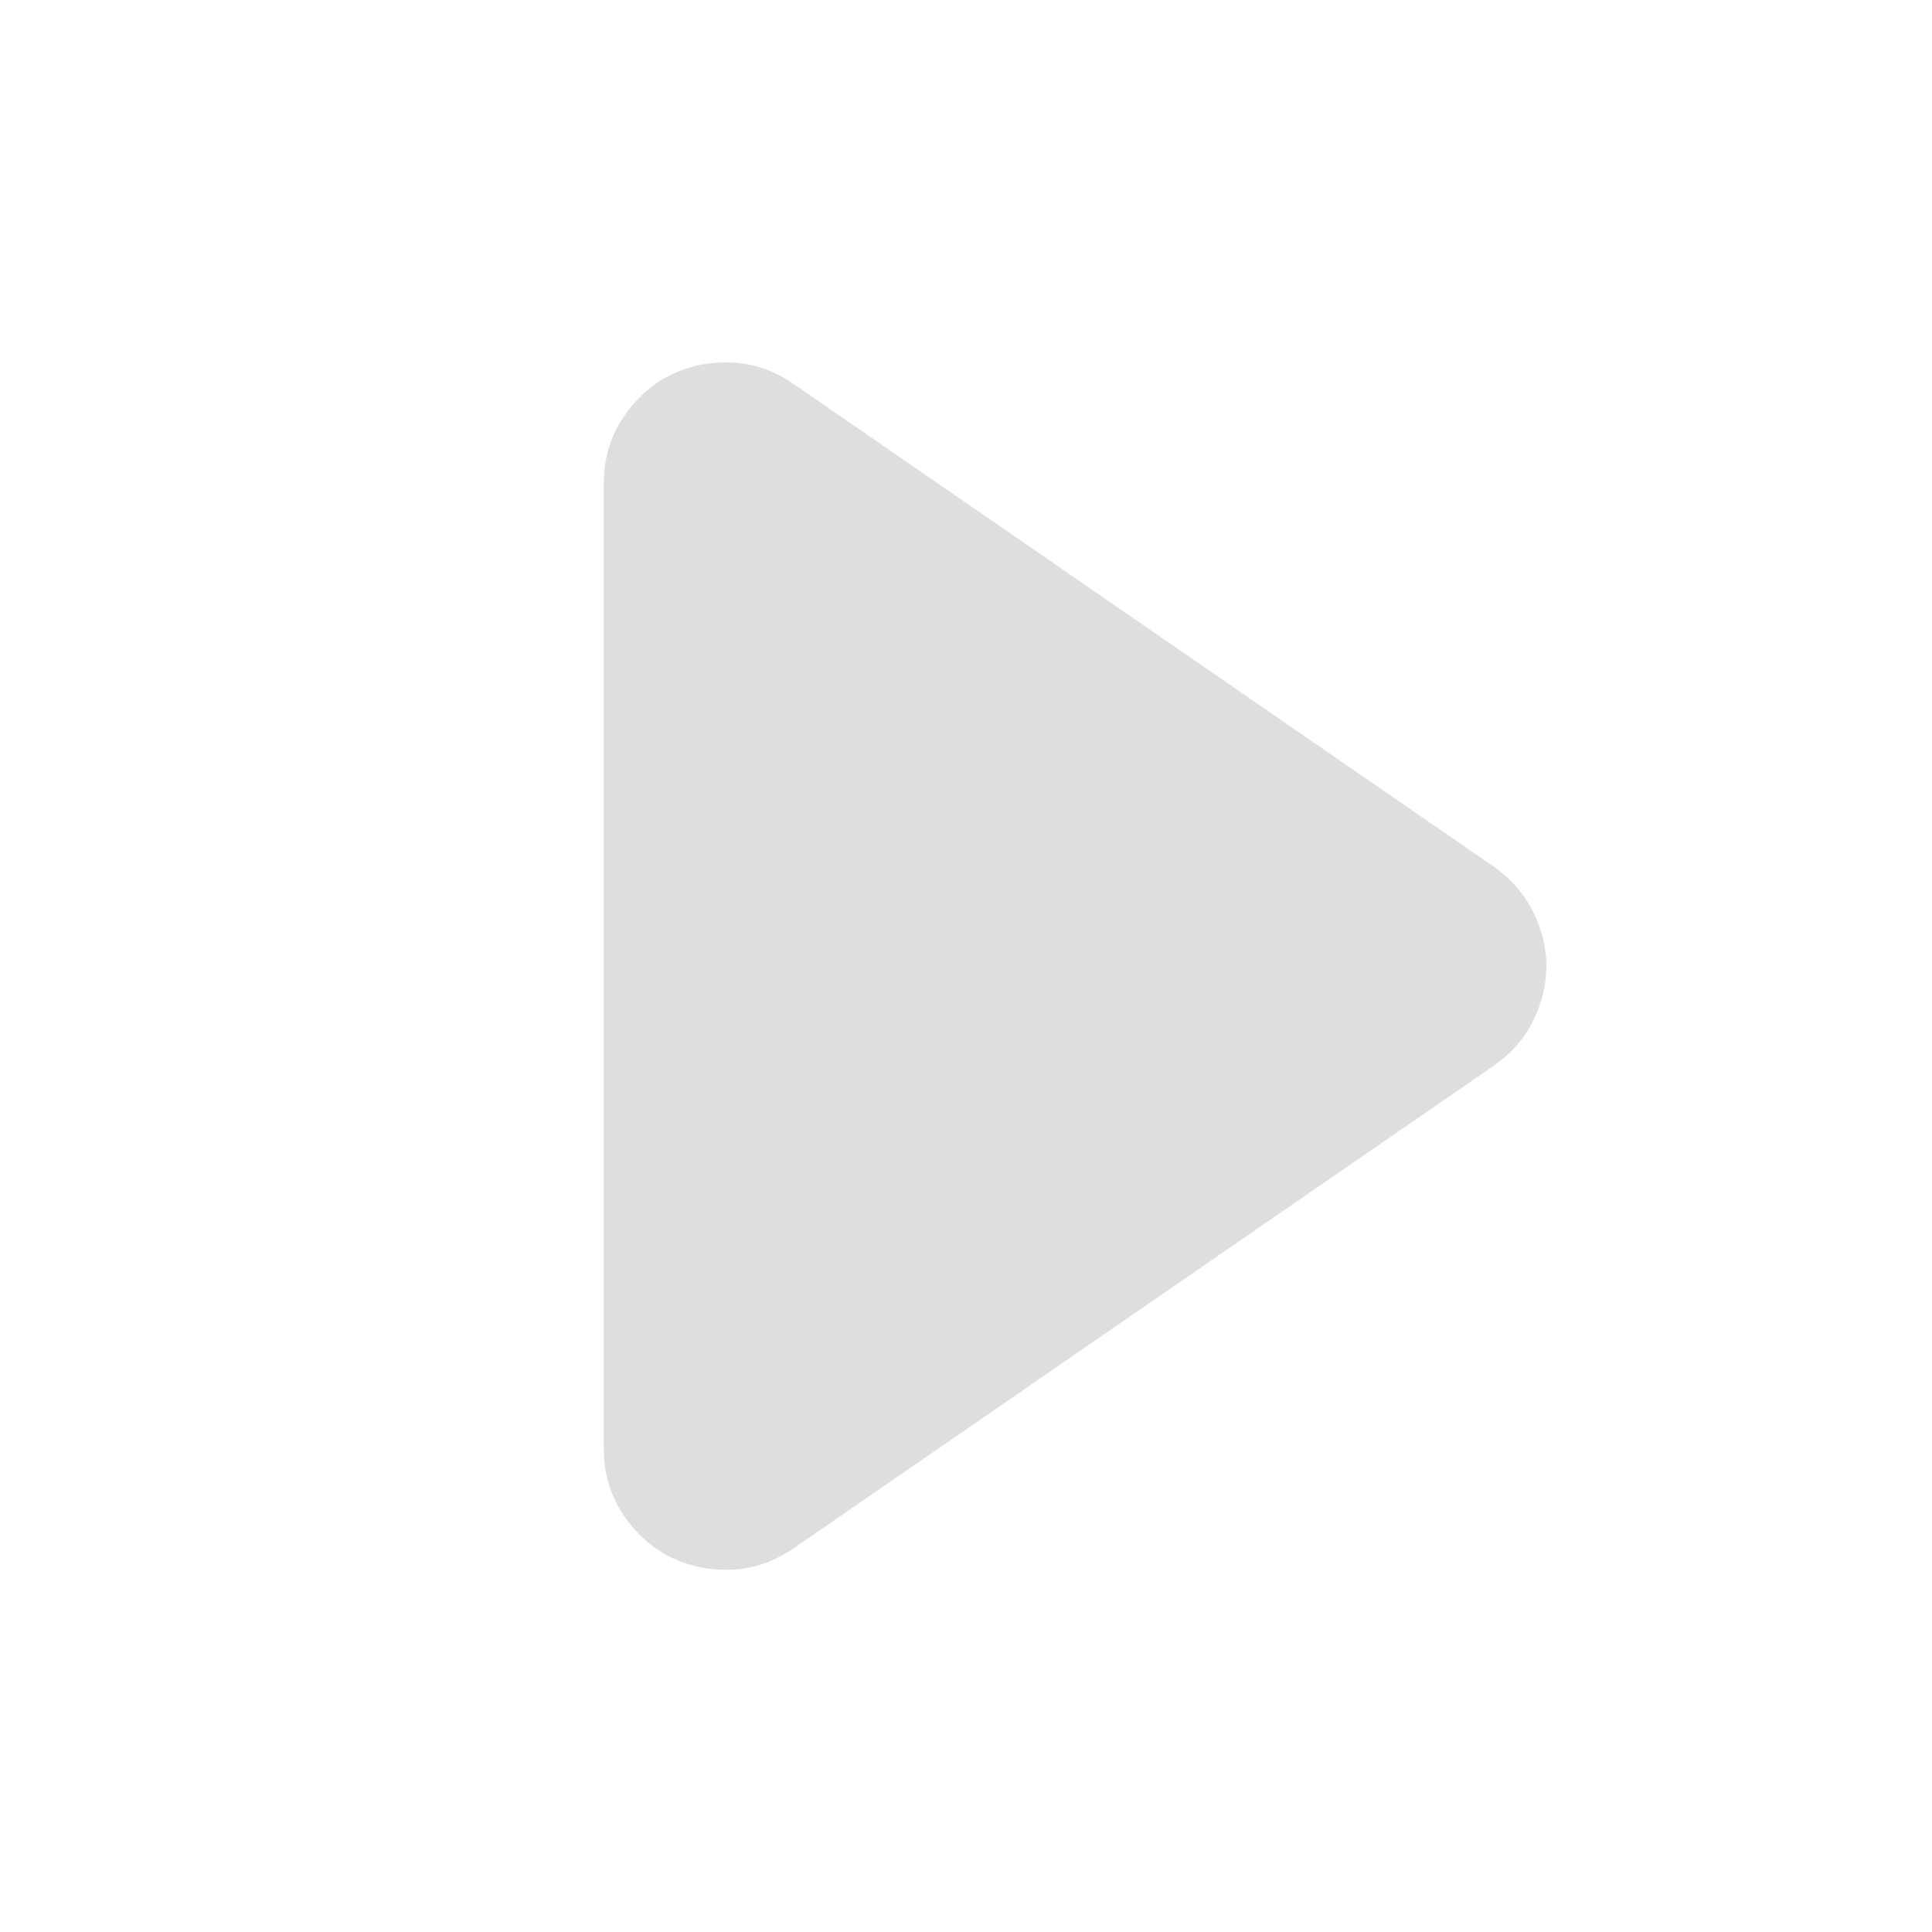
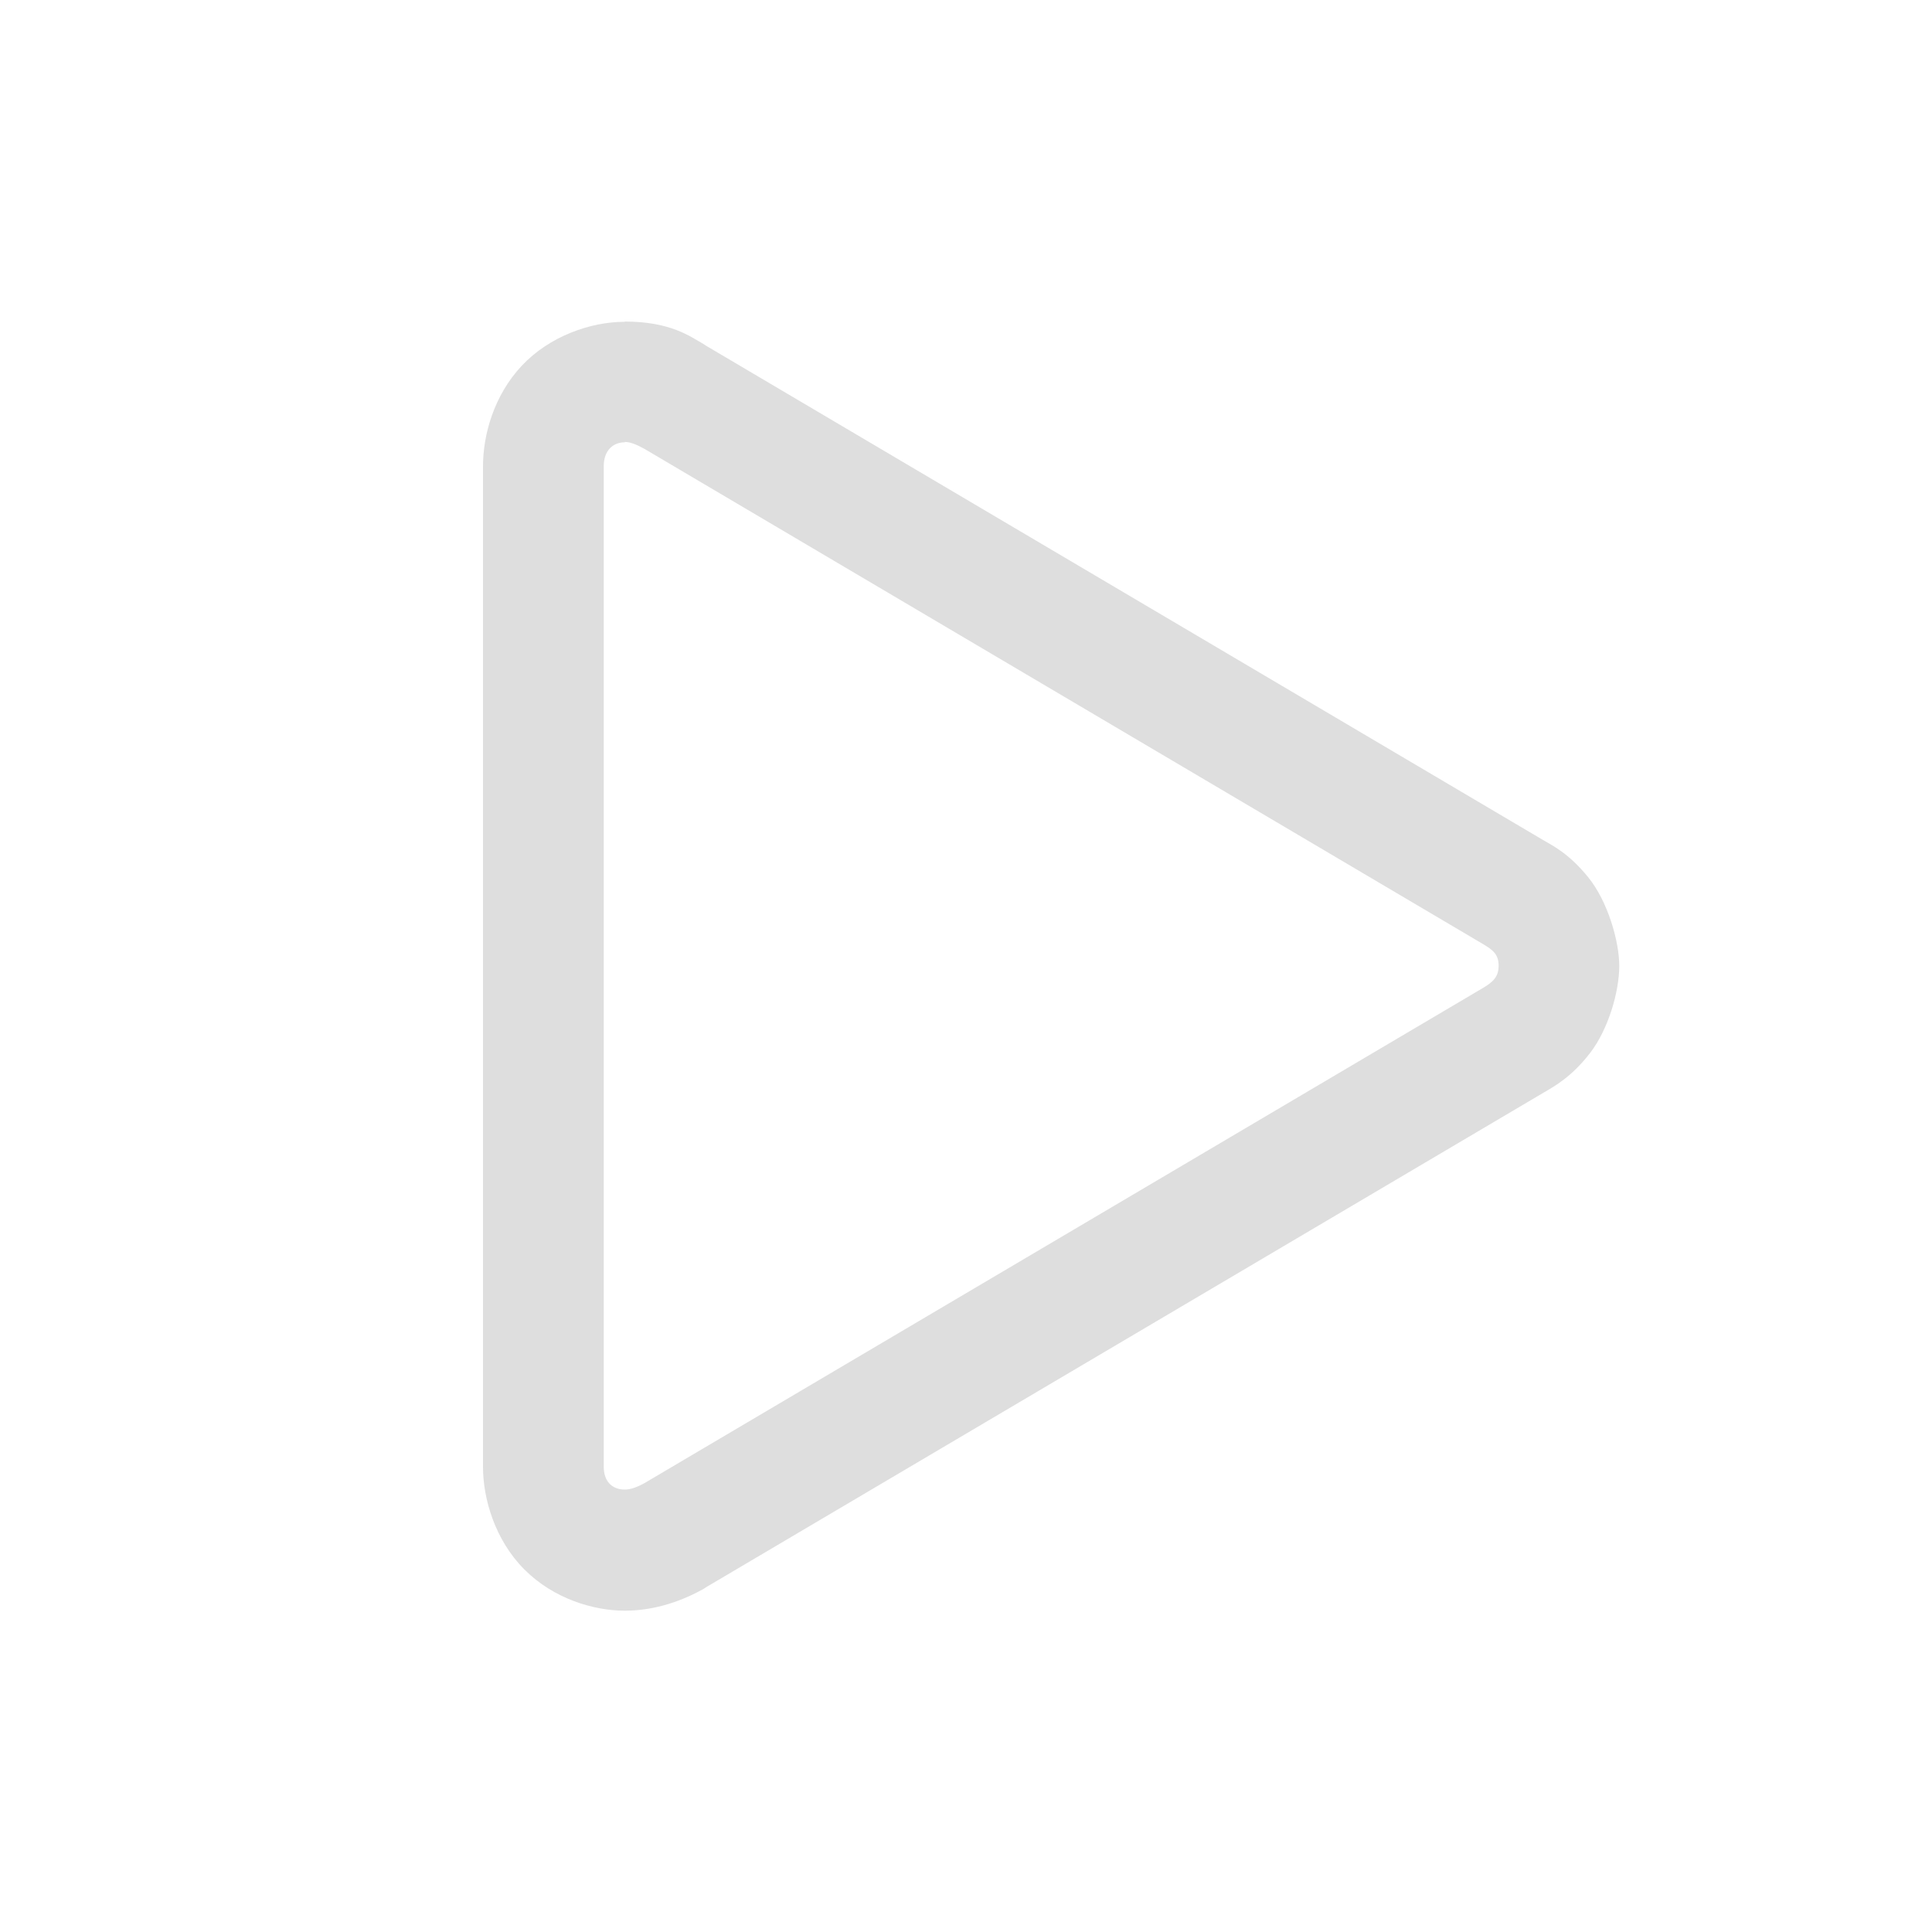
<svg xmlns="http://www.w3.org/2000/svg" width="16" height="16" enable-background="new" version="1.1">
-   <path d="m5.881 3.009c-0.251 0.031-0.46 0.14-0.628 0.329-0.168 0.189-0.253 0.411-0.253 0.665v7.995c0 0.253 0.085 0.476 0.253 0.665 0.168 0.189 0.377 0.298 0.628 0.329 0.251 0.031 0.479-0.024 0.689-0.168l5.799-3.997c0.185-0.127 0.314-0.299 0.384-0.509 0.071-0.212 0.071-0.421 0-0.631-0.071-0.21-0.198-0.38-0.381-0.509l-5.803-4c-0.209-0.145-0.439-0.2-0.689-0.168z" fill="#dedede" stroke-width="1.561" />
+   <defs>
+     <style id="current-color-scheme" type="text/css">.ColorScheme-Text {
+         color:#dedede;
+       }</style>
+   </defs>
+   <path class="ColorScheme-Text" d="m5.174 2.663c0.38 1e-7 0.542 0.124 0.652 0.186 0.007 0.004 0.014 0.009 0.021 0.014l6.936 4.096c0.075 0.044 0.209 0.108 0.369 0.305 0.162 0.199 0.258 0.529 0.258 0.736 0 0.208-0.088 0.521-0.242 0.721-0.153 0.198-0.296 0.276-0.385 0.328l-6.936 4.096c-0.007 0.005-0.014 0.009-0.021 0.014-0.162 0.09-0.388 0.18-0.652 0.18-0.256-5e-6 -0.588-0.097-0.832-0.342-0.244-0.245-0.342-0.587-0.342-0.848v-8.287c0-0.261 0.09-0.586 0.32-0.832 0.23-0.246 0.571-0.365 0.854-0.365zm0 1c-0.098 0-0.174 0.069-0.174 0.197v8.287c0 0.128 0.076 0.189 0.174 0.189 0.045 0 0.098-0.017 0.166-0.055l6.936-4.096c0.091-0.053 0.135-0.097 0.135-0.188s-0.044-0.129-0.135-0.182l-6.936-4.096c-0.068-0.038-0.121-0.059-0.166-0.059z" fill="currentColor" />
</svg>
